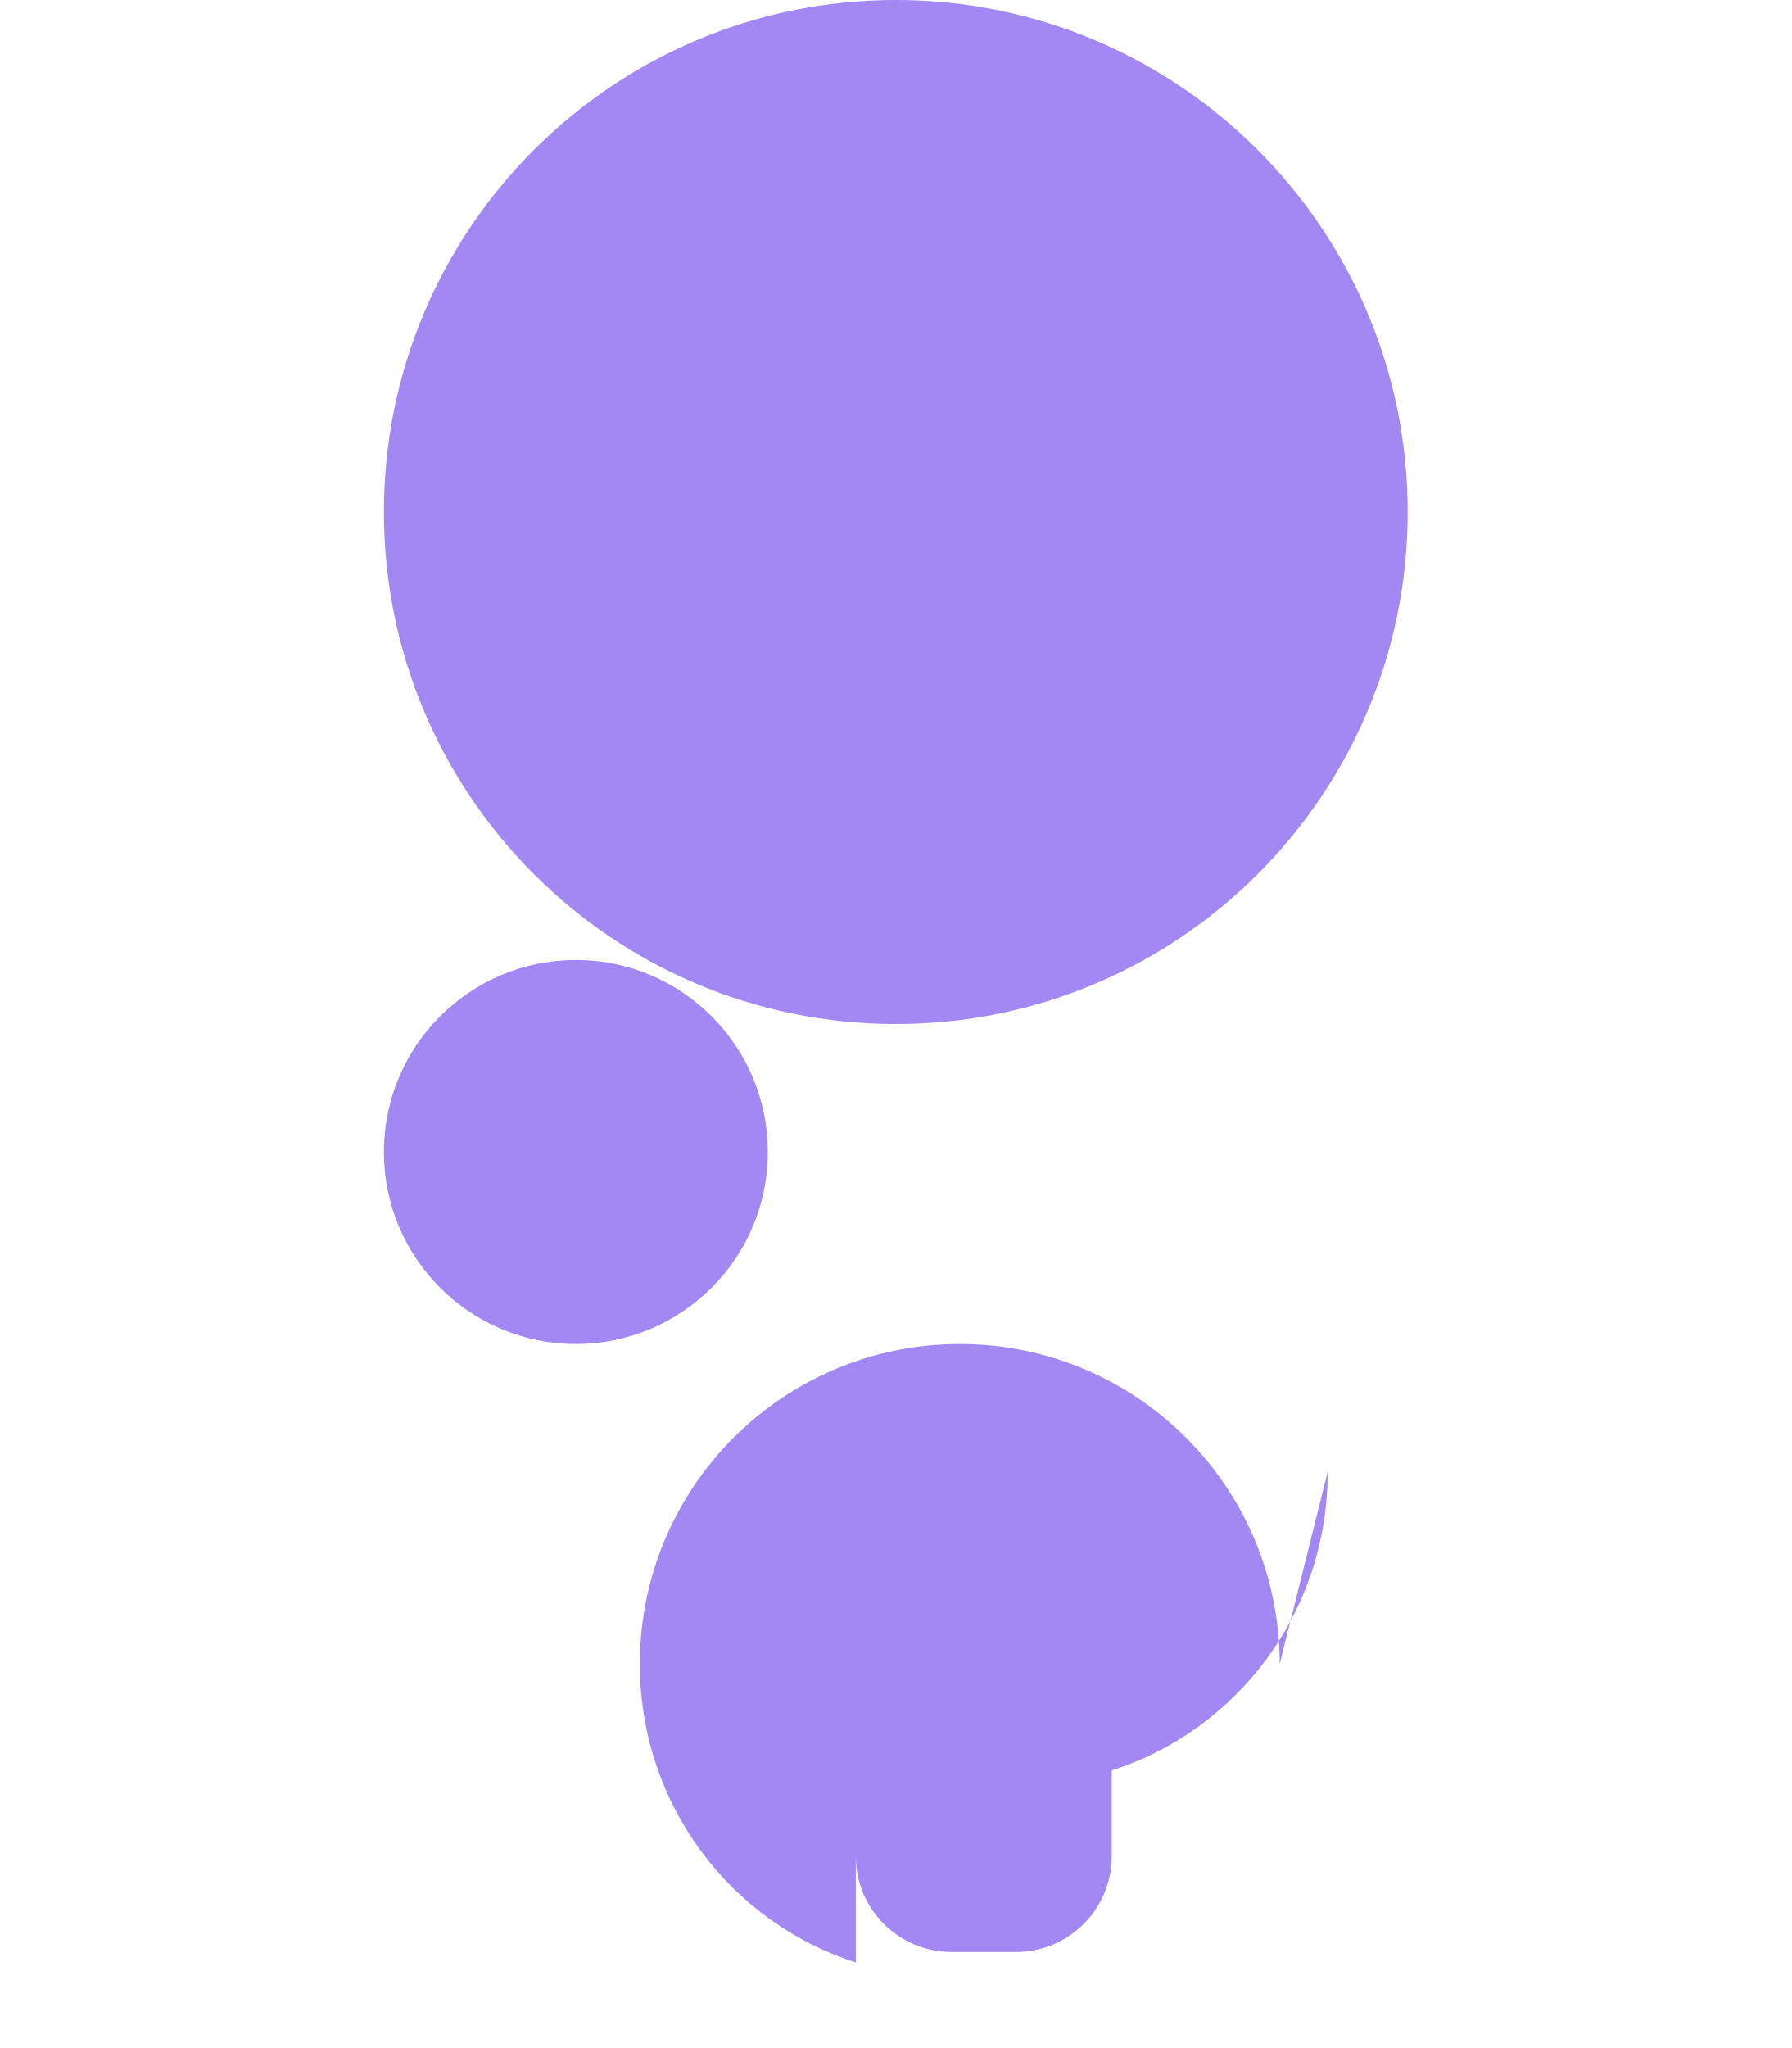
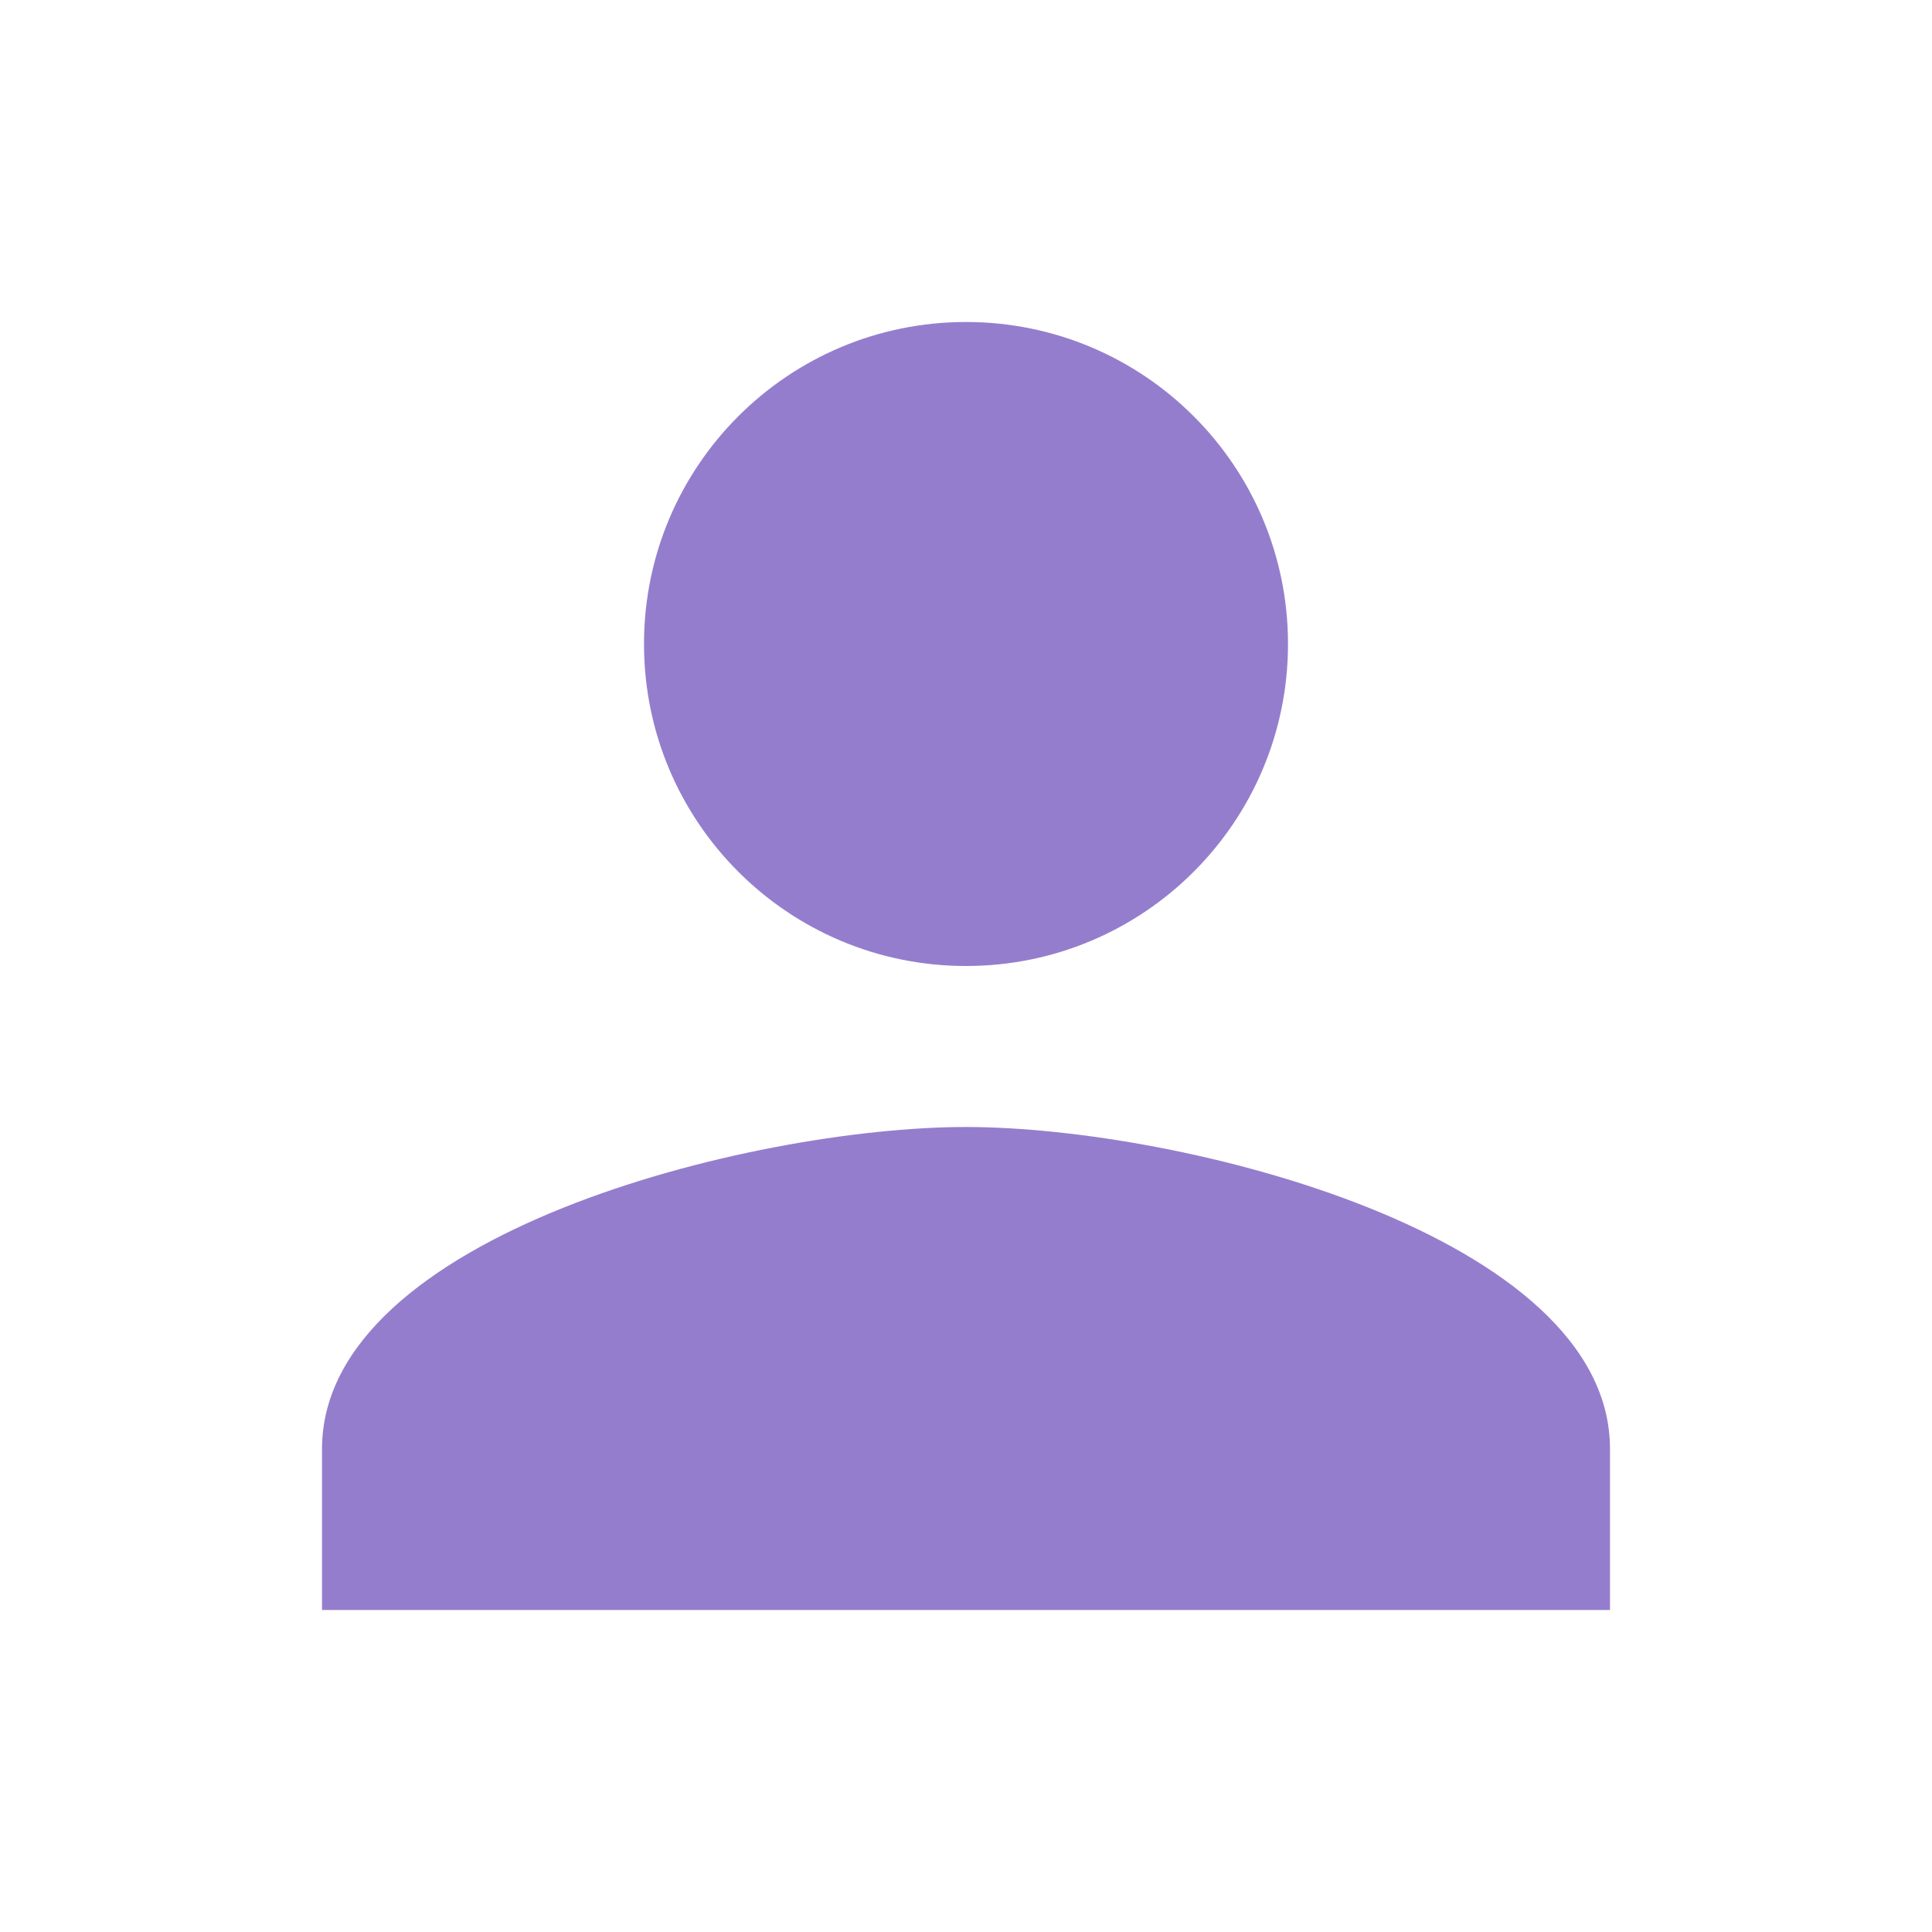
- <svg xmlns="http://www.w3.org/2000/svg" viewBox="0 0 448 512">
-   <path fill="#a388f3" d="M224 256c70.7 0 128-57.3 128-128S294.7 0 224 0 96 57.3 96 128s57.3 128 128 128zm-80 80c-8.8 0-16-7.2-16-16s7.2-16 16-16 16 7.2 16 16-7.2 16-16 16zm-48-48c0-26.5 21.5-48 48-48s48 21.5 48 48-21.5 48-48 48-48-21.5-48-48zm224 128c0-44.2-35.8-80-80-80s-80 35.8-80 80c0 35.3 22.9 64.7 54 74.6V464c0 13.3 10.7 24 24 24h16c13.3 0 24-10.7 24-24v-21.4c31.1-9.9 54-39.3 54-74.6z" />
+ <svg xmlns="http://www.w3.org/2000/svg" viewBox="0 0 24 24" fill="#957dcd">
+   <path d="M12 12c2.21 0 4-1.79 4-4s-1.79-4-4-4-4 1.79-4 4 1.79 4 4 4zm0 2c-2.67 0-8 1.34-8 4v2h16v-2c0-2.66-5.33-4-8-4z" />
</svg>
